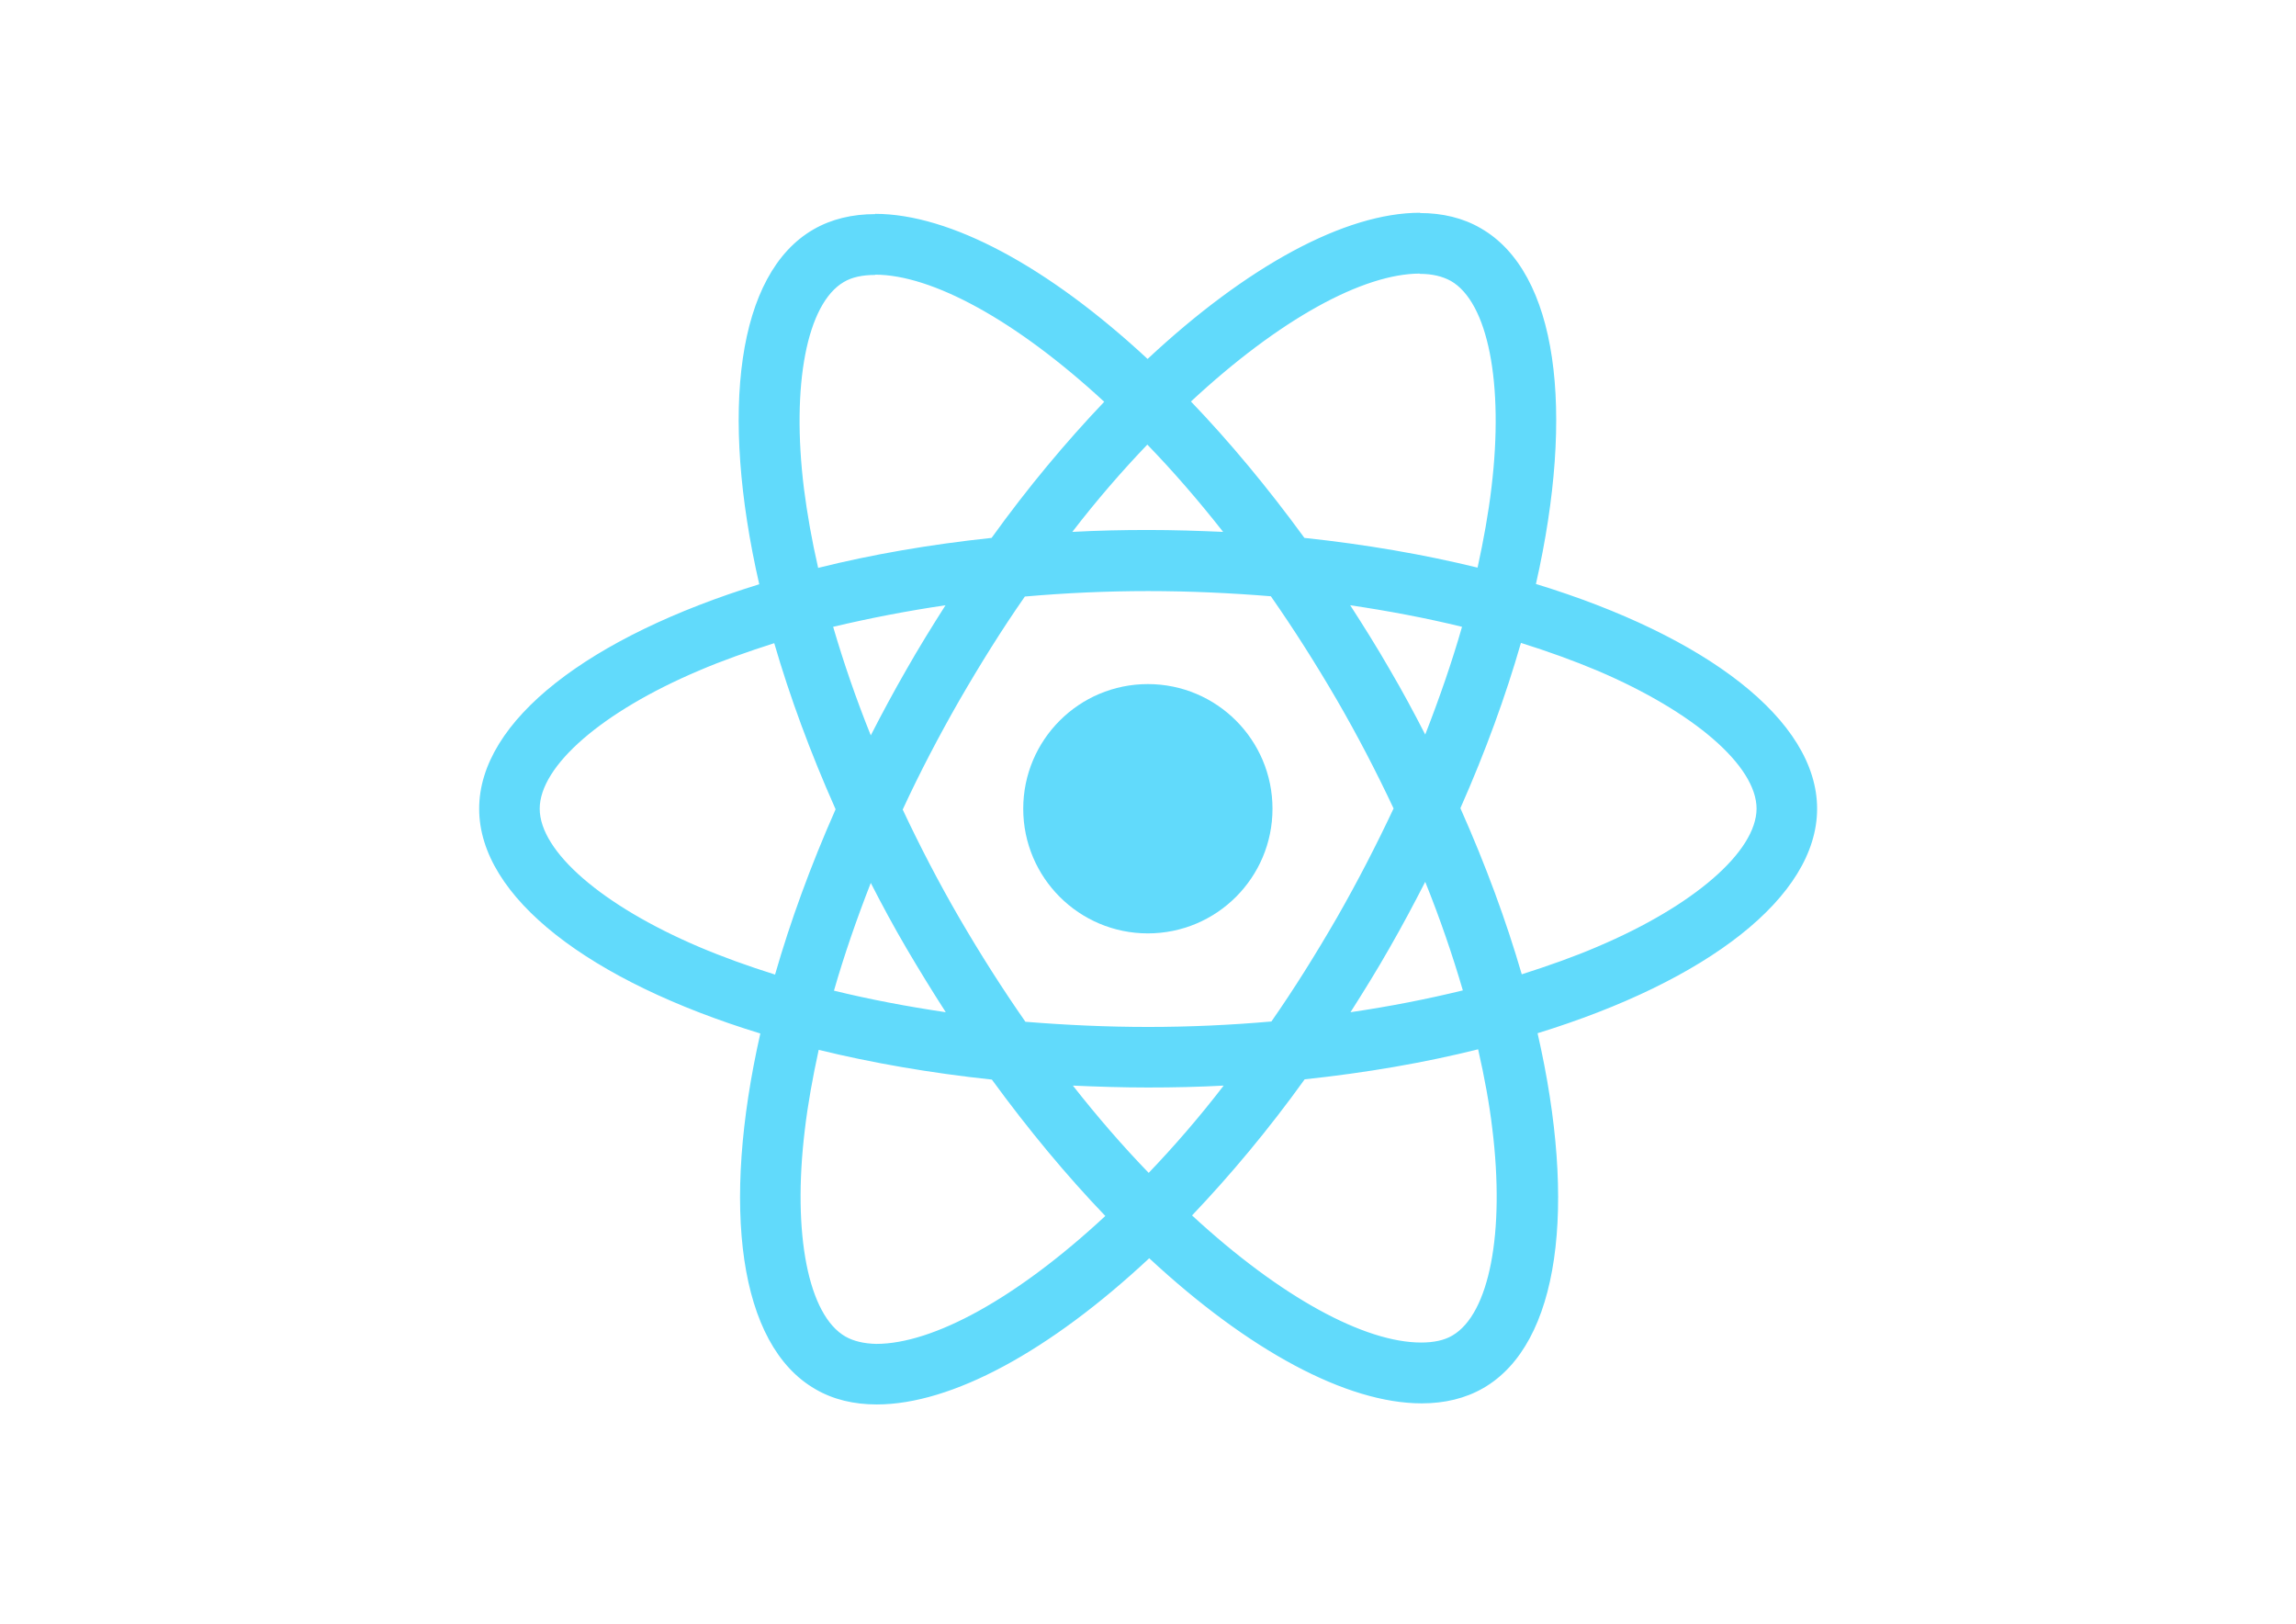
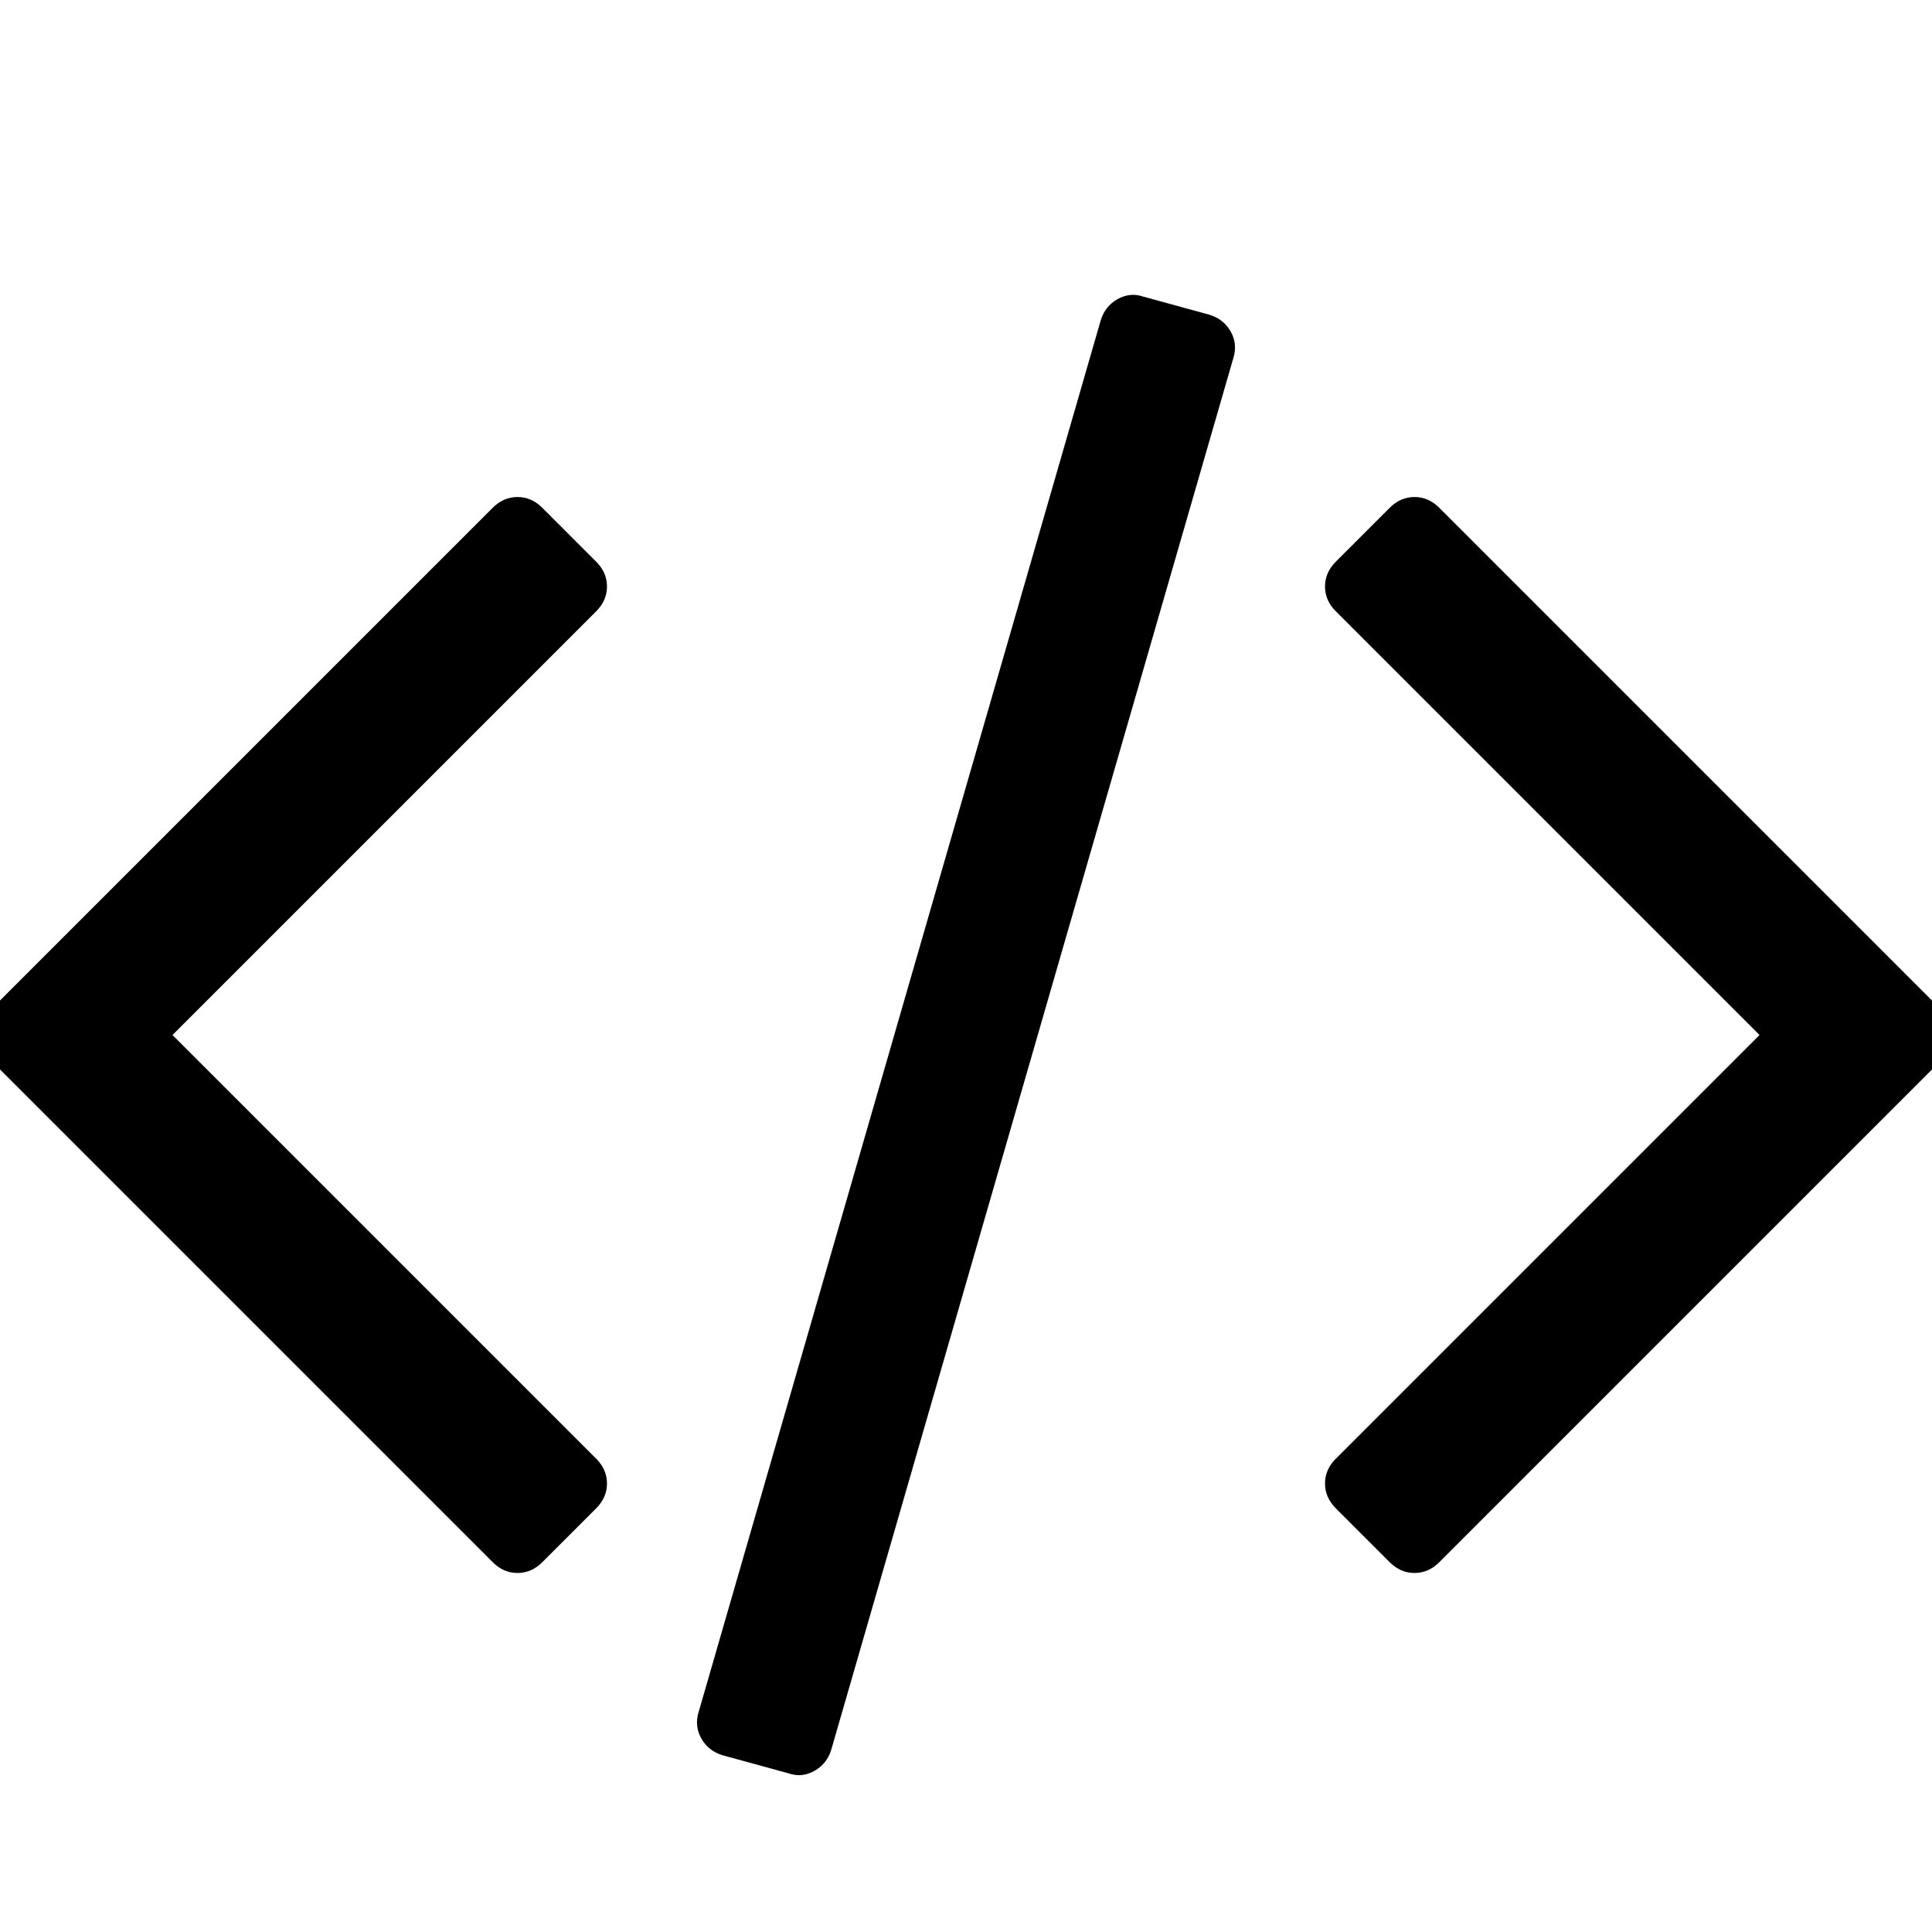
- <svg xmlns="http://www.w3.org/2000/svg" viewBox="0 0 841.9 595.3">
-   <g fill="#61DAFB">
-     <path d="M666.3 296.5c0-32.5-40.7-63.3-103.1-82.4 14.4-63.6 8-114.2-20.2-130.4-6.5-3.8-14.1-5.6-22.4-5.6v22.3c4.6 0 8.3.9 11.4 2.6 13.6 7.8 19.5 37.5 14.9 75.7-1.1 9.4-2.9 19.3-5.1 29.4-19.6-4.8-41-8.5-63.5-10.9-13.5-18.5-27.5-35.3-41.6-50 32.6-30.3 63.2-46.9 84-46.9V78c-27.5 0-63.5 19.6-99.9 53.6-36.4-33.8-72.4-53.2-99.9-53.2v22.3c20.7 0 51.4 16.5 84 46.6-14 14.7-28 31.4-41.3 49.9-22.6 2.4-44 6.1-63.6 11-2.3-10-4-19.7-5.2-29-4.7-38.2 1.1-67.9 14.6-75.8 3-1.8 6.9-2.6 11.5-2.6V78.5c-8.4 0-16 1.8-22.6 5.6-28.1 16.2-34.4 66.7-19.9 130.1-62.2 19.2-102.7 49.9-102.7 82.3 0 32.5 40.7 63.3 103.1 82.4-14.4 63.6-8 114.2 20.2 130.4 6.5 3.8 14.1 5.6 22.5 5.6 27.5 0 63.5-19.6 99.9-53.6 36.4 33.8 72.4 53.2 99.9 53.2 8.4 0 16-1.8 22.6-5.6 28.1-16.2 34.4-66.7 19.9-130.1 62-19.1 102.5-49.9 102.5-82.3zm-130.2-66.7c-3.7 12.9-8.3 26.2-13.5 39.5-4.1-8-8.4-16-13.1-24-4.6-8-9.5-15.8-14.4-23.4 14.2 2.1 27.9 4.7 41 7.9zm-45.8 106.5c-7.8 13.5-15.8 26.3-24.1 38.2-14.9 1.3-30 2-45.2 2-15.1 0-30.2-.7-45-1.9-8.3-11.9-16.4-24.6-24.2-38-7.6-13.1-14.5-26.4-20.8-39.8 6.2-13.4 13.2-26.8 20.7-39.9 7.8-13.5 15.8-26.3 24.1-38.2 14.9-1.3 30-2 45.2-2 15.1 0 30.2.7 45 1.9 8.3 11.9 16.4 24.6 24.2 38 7.6 13.1 14.5 26.4 20.8 39.8-6.3 13.4-13.2 26.8-20.7 39.9zm32.3-13c5.4 13.4 10 26.8 13.8 39.8-13.1 3.2-26.9 5.9-41.2 8 4.9-7.7 9.8-15.6 14.4-23.7 4.6-8 8.9-16.1 13-24.1zM421.2 430c-9.3-9.6-18.6-20.3-27.8-32 9 .4 18.2.7 27.5.7 9.4 0 18.7-.2 27.8-.7-9 11.7-18.3 22.4-27.5 32zm-74.4-58.9c-14.2-2.1-27.9-4.7-41-7.9 3.7-12.9 8.3-26.2 13.5-39.5 4.1 8 8.4 16 13.1 24 4.7 8 9.5 15.8 14.4 23.4zM420.7 163c9.3 9.6 18.6 20.3 27.8 32-9-.4-18.2-.7-27.5-.7-9.4 0-18.7.2-27.8.7 9-11.7 18.3-22.4 27.5-32zm-74 58.9c-4.9 7.7-9.8 15.6-14.4 23.7-4.6 8-8.9 16-13 24-5.4-13.4-10-26.8-13.8-39.8 13.1-3.1 26.9-5.8 41.2-7.9zm-90.5 125.2c-35.4-15.1-58.3-34.9-58.3-50.6 0-15.7 22.9-35.6 58.3-50.6 8.6-3.7 18-7 27.7-10.1 5.7 19.6 13.2 40 22.5 60.9-9.2 20.8-16.6 41.1-22.2 60.6-9.9-3.1-19.3-6.5-28-10.2zM310 490c-13.6-7.8-19.5-37.5-14.9-75.7 1.1-9.4 2.9-19.3 5.1-29.4 19.6 4.8 41 8.5 63.5 10.9 13.5 18.5 27.5 35.3 41.6 50-32.6 30.3-63.2 46.9-84 46.9-4.5-.1-8.3-1-11.3-2.7zm237.2-76.2c4.7 38.2-1.1 67.9-14.6 75.8-3 1.8-6.9 2.6-11.5 2.6-20.7 0-51.4-16.5-84-46.6 14-14.7 28-31.4 41.3-49.9 22.6-2.4 44-6.1 63.6-11 2.3 10.1 4.1 19.8 5.2 29.1zm38.5-66.7c-8.6 3.7-18 7-27.7 10.1-5.7-19.6-13.2-40-22.5-60.9 9.2-20.8 16.6-41.1 22.2-60.6 9.9 3.1 19.3 6.5 28.1 10.2 35.4 15.1 58.3 34.9 58.3 50.6-.1 15.7-23 35.6-58.4 50.6zM320.8 78.4z" />
-     <circle cx="420.9" cy="296.5" r="45.7" />
-     <path d="M520.5 78.1z" />
-   </g>
+ <svg xmlns="http://www.w3.org/2000/svg" height="1792" viewBox="0 0 1792 1792" width="1792">
+   <path d="M553 1399l-50 50q-10 10-23 10t-23-10l-466-466q-10-10-10-23t10-23l466-466q10-10 23-10t23 10l50 50q10 10 10 23t-10 23l-393 393 393 393q10 10 10 23t-10 23zm591-1067l-373 1291q-4 13-15.5 19.5t-23.5 2.5l-62-17q-13-4-19.5-15.5t-2.5-24.5l373-1291q4-13 15.5-19.5t23.5-2.5l62 17q13 4 19.5 15.5t2.5 24.5zm657 651l-466 466q-10 10-23 10t-23-10l-50-50q-10-10-10-23t10-23l393-393-393-393q-10-10-10-23t10-23l50-50q10-10 23-10t23 10l466 466q10 10 10 23t-10 23z" />
</svg>
